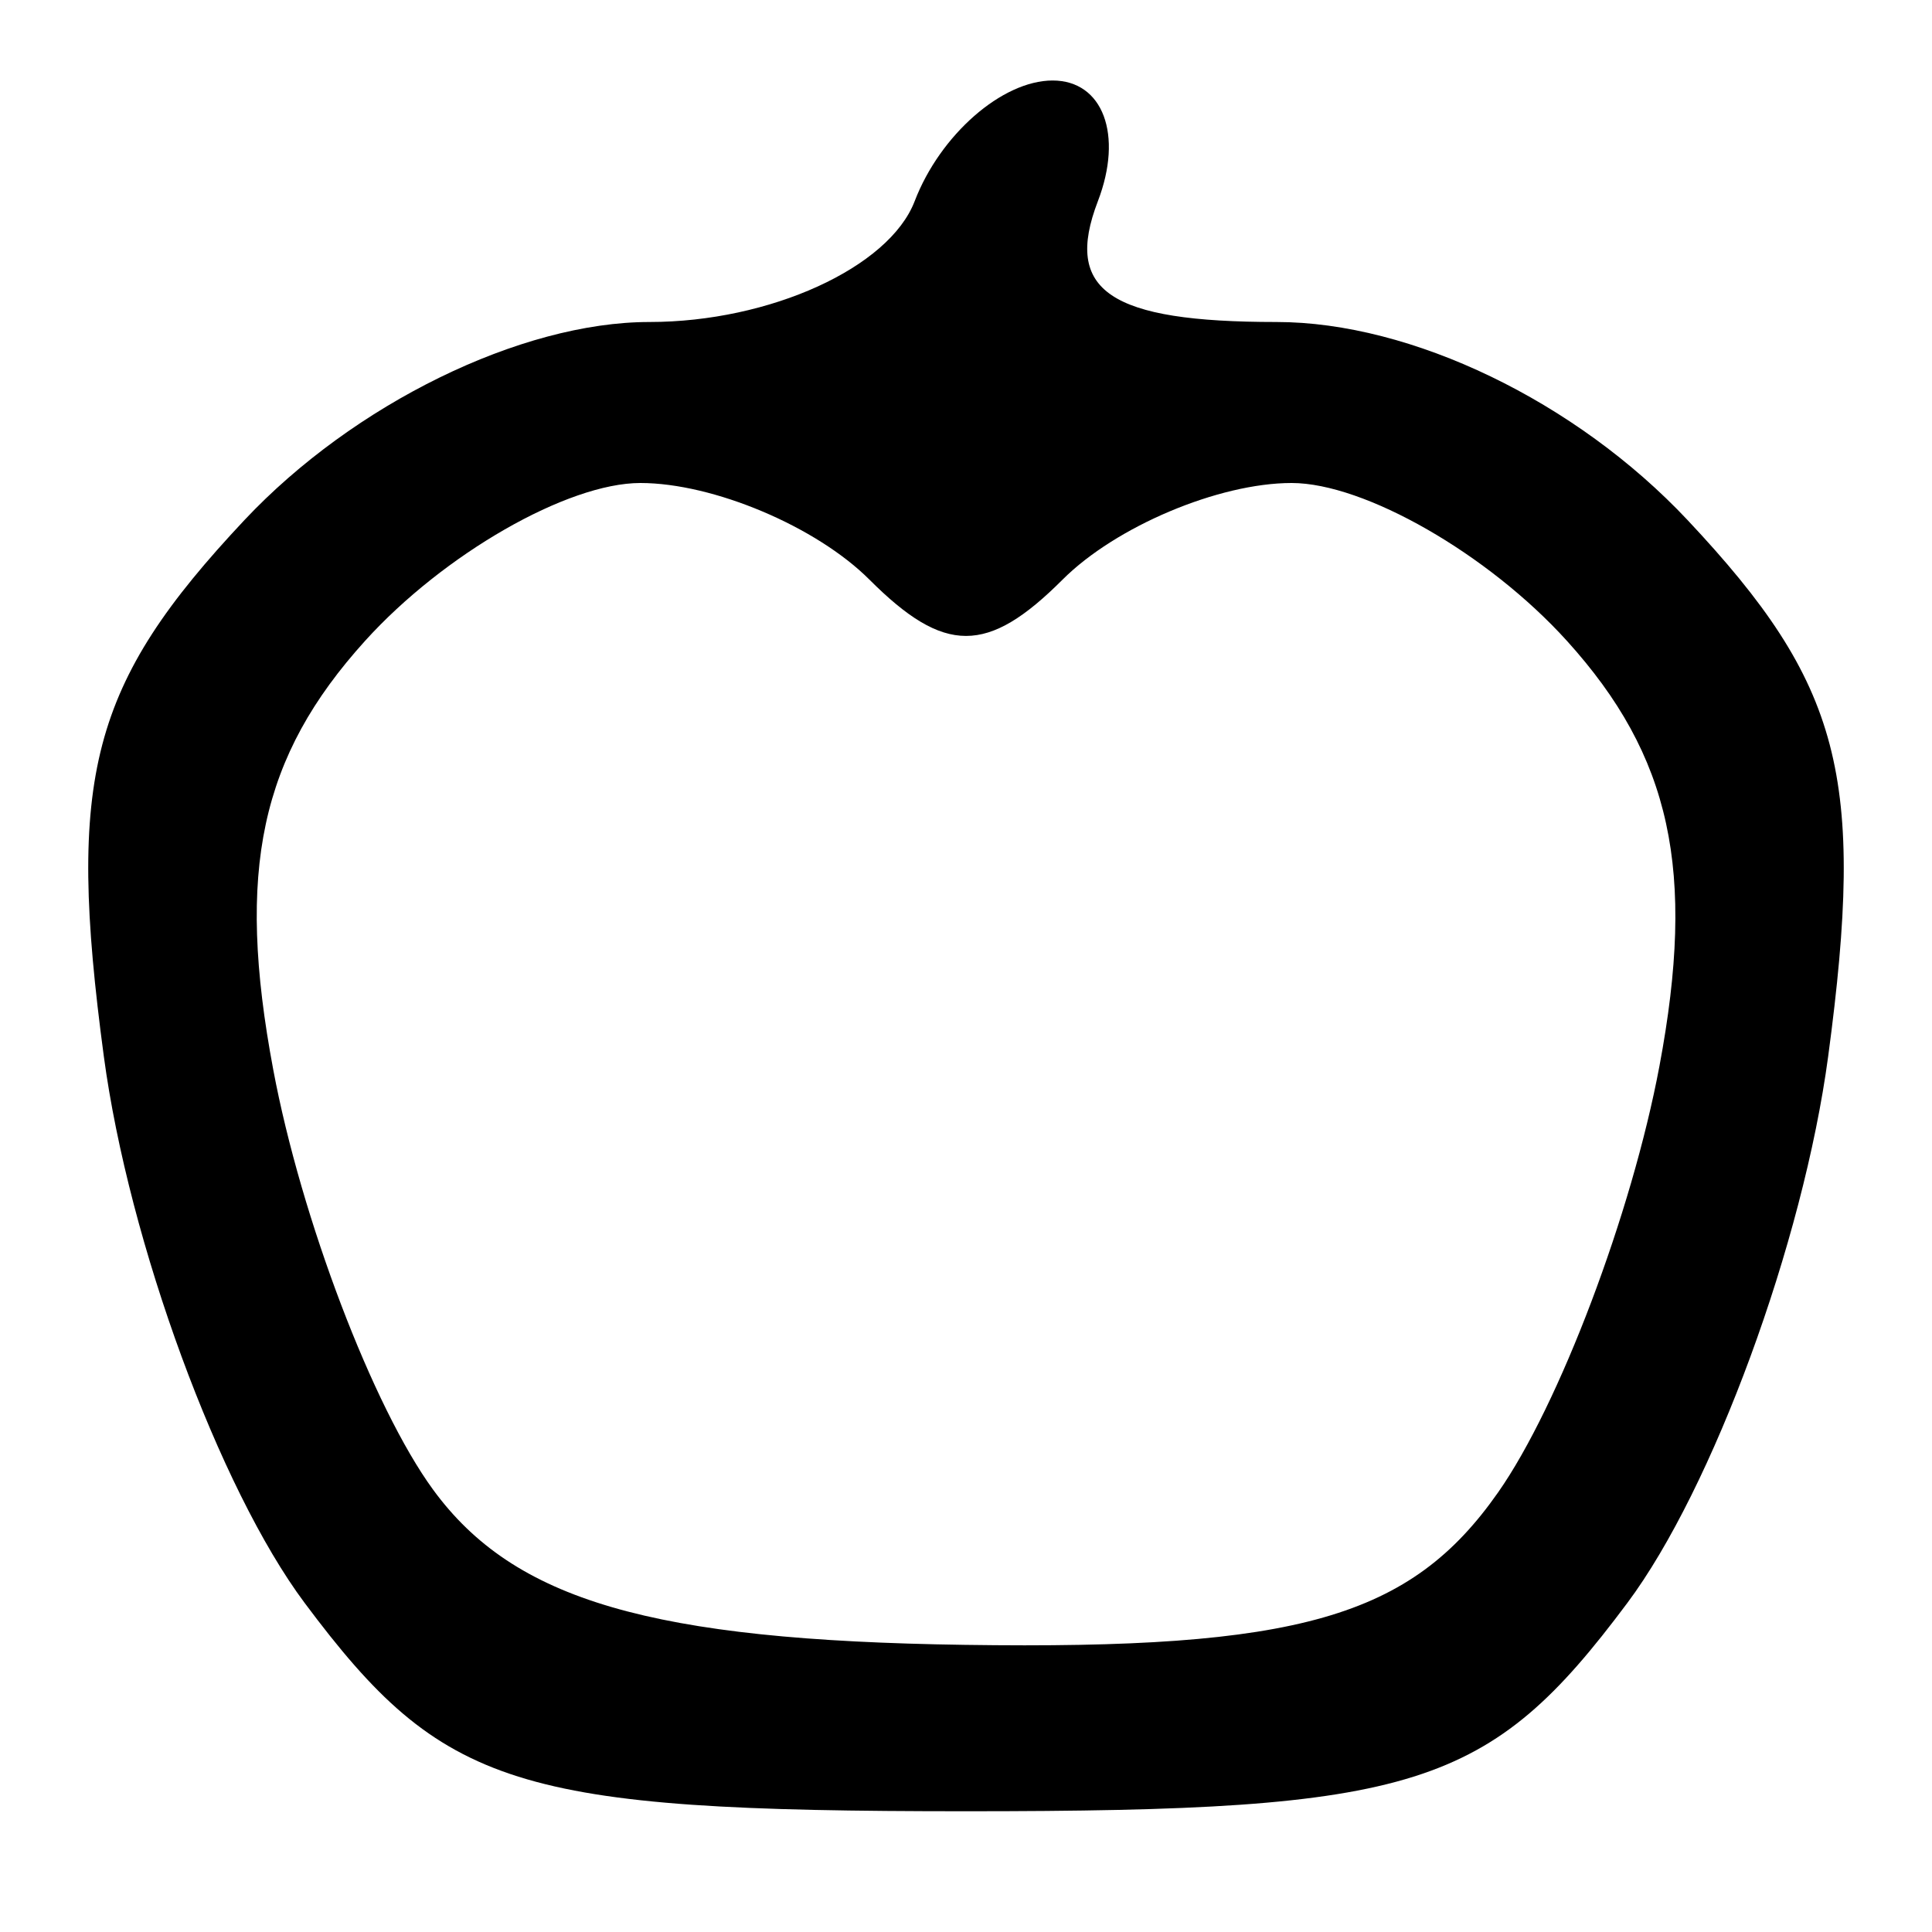
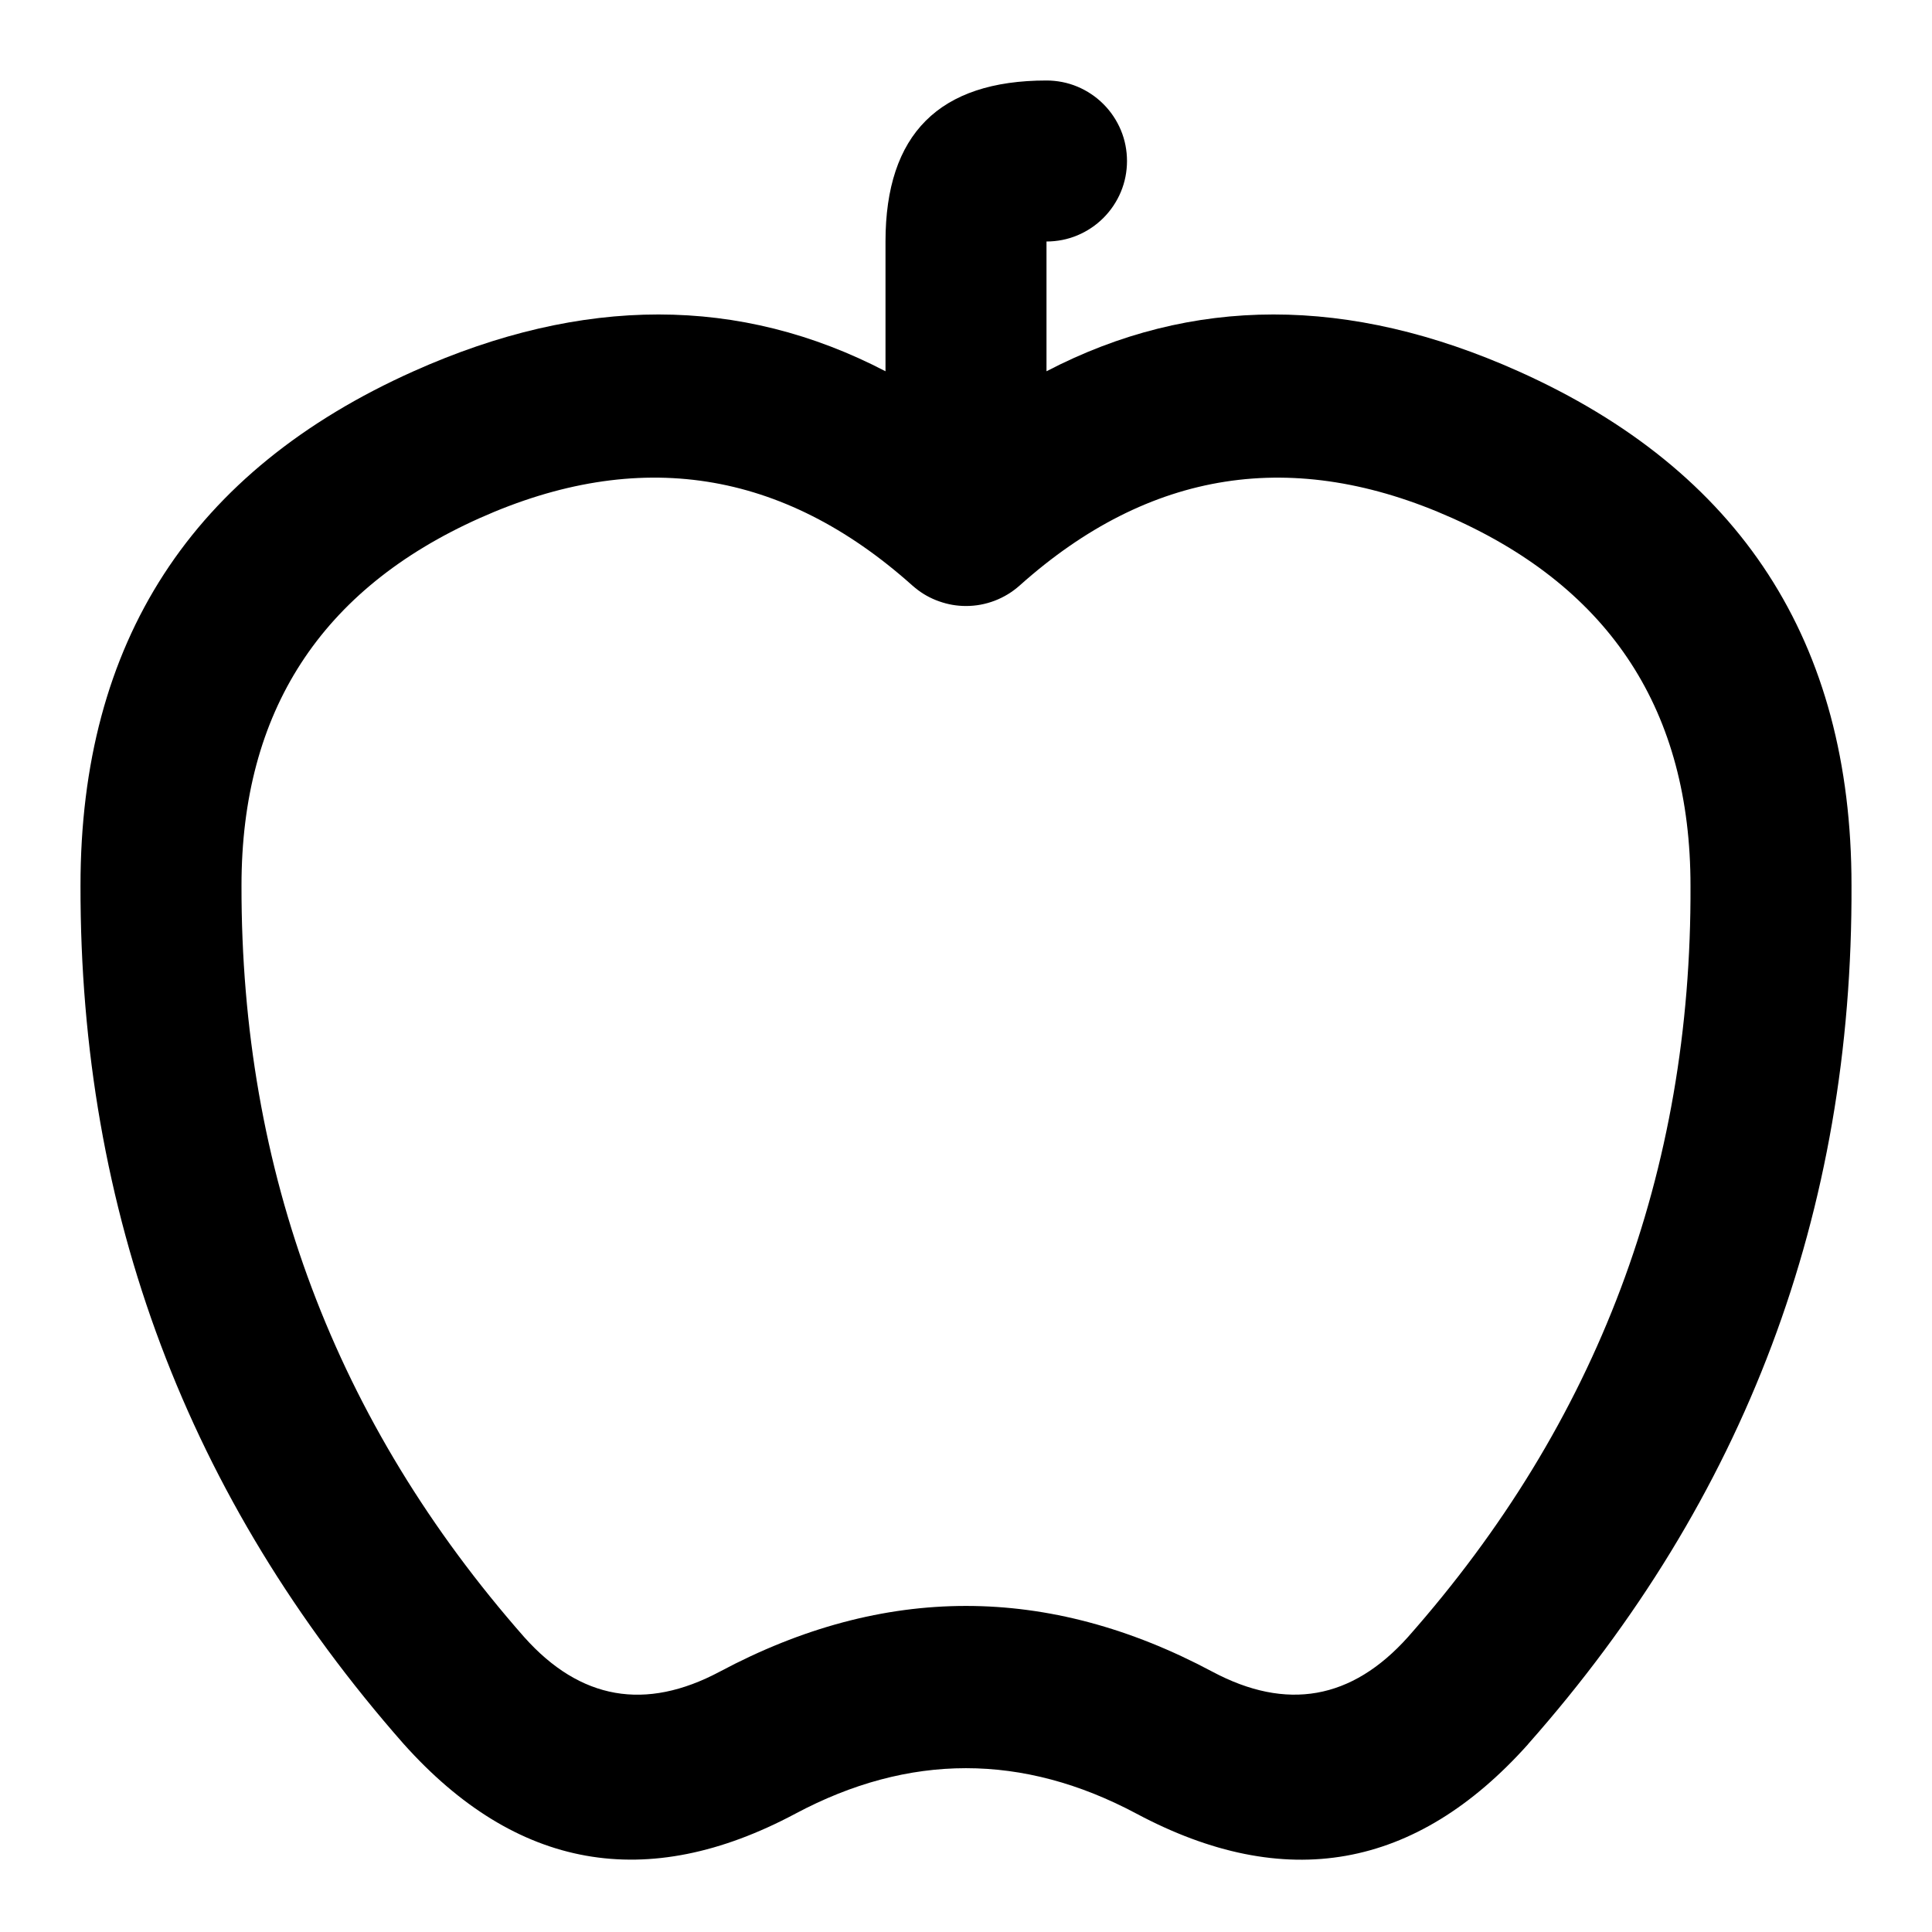
<svg xmlns="http://www.w3.org/2000/svg" width="24" height="24" viewBox="0 0 24 24" version="1.1">
-   <path d="M 13.076 1 C 12.449 1, 11.678 1.675, 11.362 2.500 C 11.045 3.325, 9.563 4, 8.067 4 C 6.472 4, 4.394 5.017, 3.037 6.460 C 1.123 8.498, 0.823 9.642, 1.290 13.124 C 1.600 15.435, 2.723 18.491, 3.785 19.913 C 5.504 22.216, 6.405 22.500, 12 22.500 C 17.595 22.500, 18.496 22.216, 20.215 19.913 C 21.277 18.491, 22.400 15.435, 22.710 13.124 C 23.177 9.642, 22.877 8.498, 20.963 6.460 C 19.577 4.985, 17.533 4, 15.857 4 C 13.784 4, 13.211 3.613, 13.638 2.500 C 13.955 1.675, 13.702 1, 13.076 1 M 7.955 6 C 7.050 6, 5.512 6.882, 4.536 7.960 C 3.232 9.401, 2.930 10.812, 3.394 13.286 C 3.741 15.138, 4.635 17.486, 5.380 18.505 C 6.385 19.880, 8.088 20.377, 11.982 20.433 C 16.125 20.494, 17.521 20.095, 18.610 18.539 C 19.369 17.456, 20.271 15.073, 20.614 13.244 C 21.070 10.815, 20.760 9.392, 19.464 7.960 C 18.488 6.882, 16.950 6, 16.045 6 C 15.140 6, 13.860 6.540, 13.200 7.200 C 12.267 8.133, 11.733 8.133, 10.800 7.200 C 10.140 6.540, 8.860 6, 7.955 6" stroke="none" fill="#000" fill-rule="evenodd" />
+   <path d="M11.332 7.272Q8.917 5.113 5.959 6.436Q3 7.759 3 11Q2.991 16.335 6.514 20.339Q7.555 21.504 8.941 20.766Q12 19.133 15.06 20.766Q16.444 21.504 17.49 20.336Q21.023 16.339 21 11.004Q21 7.759 18.041 6.436Q15.083 5.113 12.667 7.273L12.667 7.273Q12.529 7.396 12.357 7.462Q12.184 7.528 12 7.528Q11.828 7.528 11.666 7.47Q11.503 7.413 11.37 7.304Q11.351 7.289 11.333 7.273Q11.332 7.273 11.332 7.272ZM13 4.612Q15.709 3.202 18.858 4.61Q23 6.462 23 10.996Q23.026 17.094 18.986 21.662Q18.984 21.664 18.983 21.666L18.982 21.667Q18.981 21.668 18.98 21.67Q16.888 24.007 14.118 22.53Q12 21.4 9.881 22.53Q7.11 24.008 5.012 21.661Q0.99 17.088 1 11Q1 6.462 5.142 4.61Q8.291 3.202 11 4.612L11 3Q11 1 13 1Q13.098 1 13.195 1.019Q13.292 1.038 13.383 1.076Q13.474 1.114 13.556 1.169Q13.637 1.223 13.707 1.293Q13.777 1.363 13.831 1.444Q13.886 1.526 13.924 1.617Q13.962 1.708 13.981 1.805Q14 1.902 14 2Q14 2.098 13.981 2.195Q13.962 2.292 13.924 2.383Q13.886 2.474 13.831 2.556Q13.777 2.637 13.707 2.707Q13.637 2.777 13.556 2.831Q13.474 2.886 13.383 2.924Q13.292 2.962 13.195 2.981Q13.098 3 13 3L13 4.612Z" stroke="none" fill="#000" fill-rule="evenodd" />
</svg>
